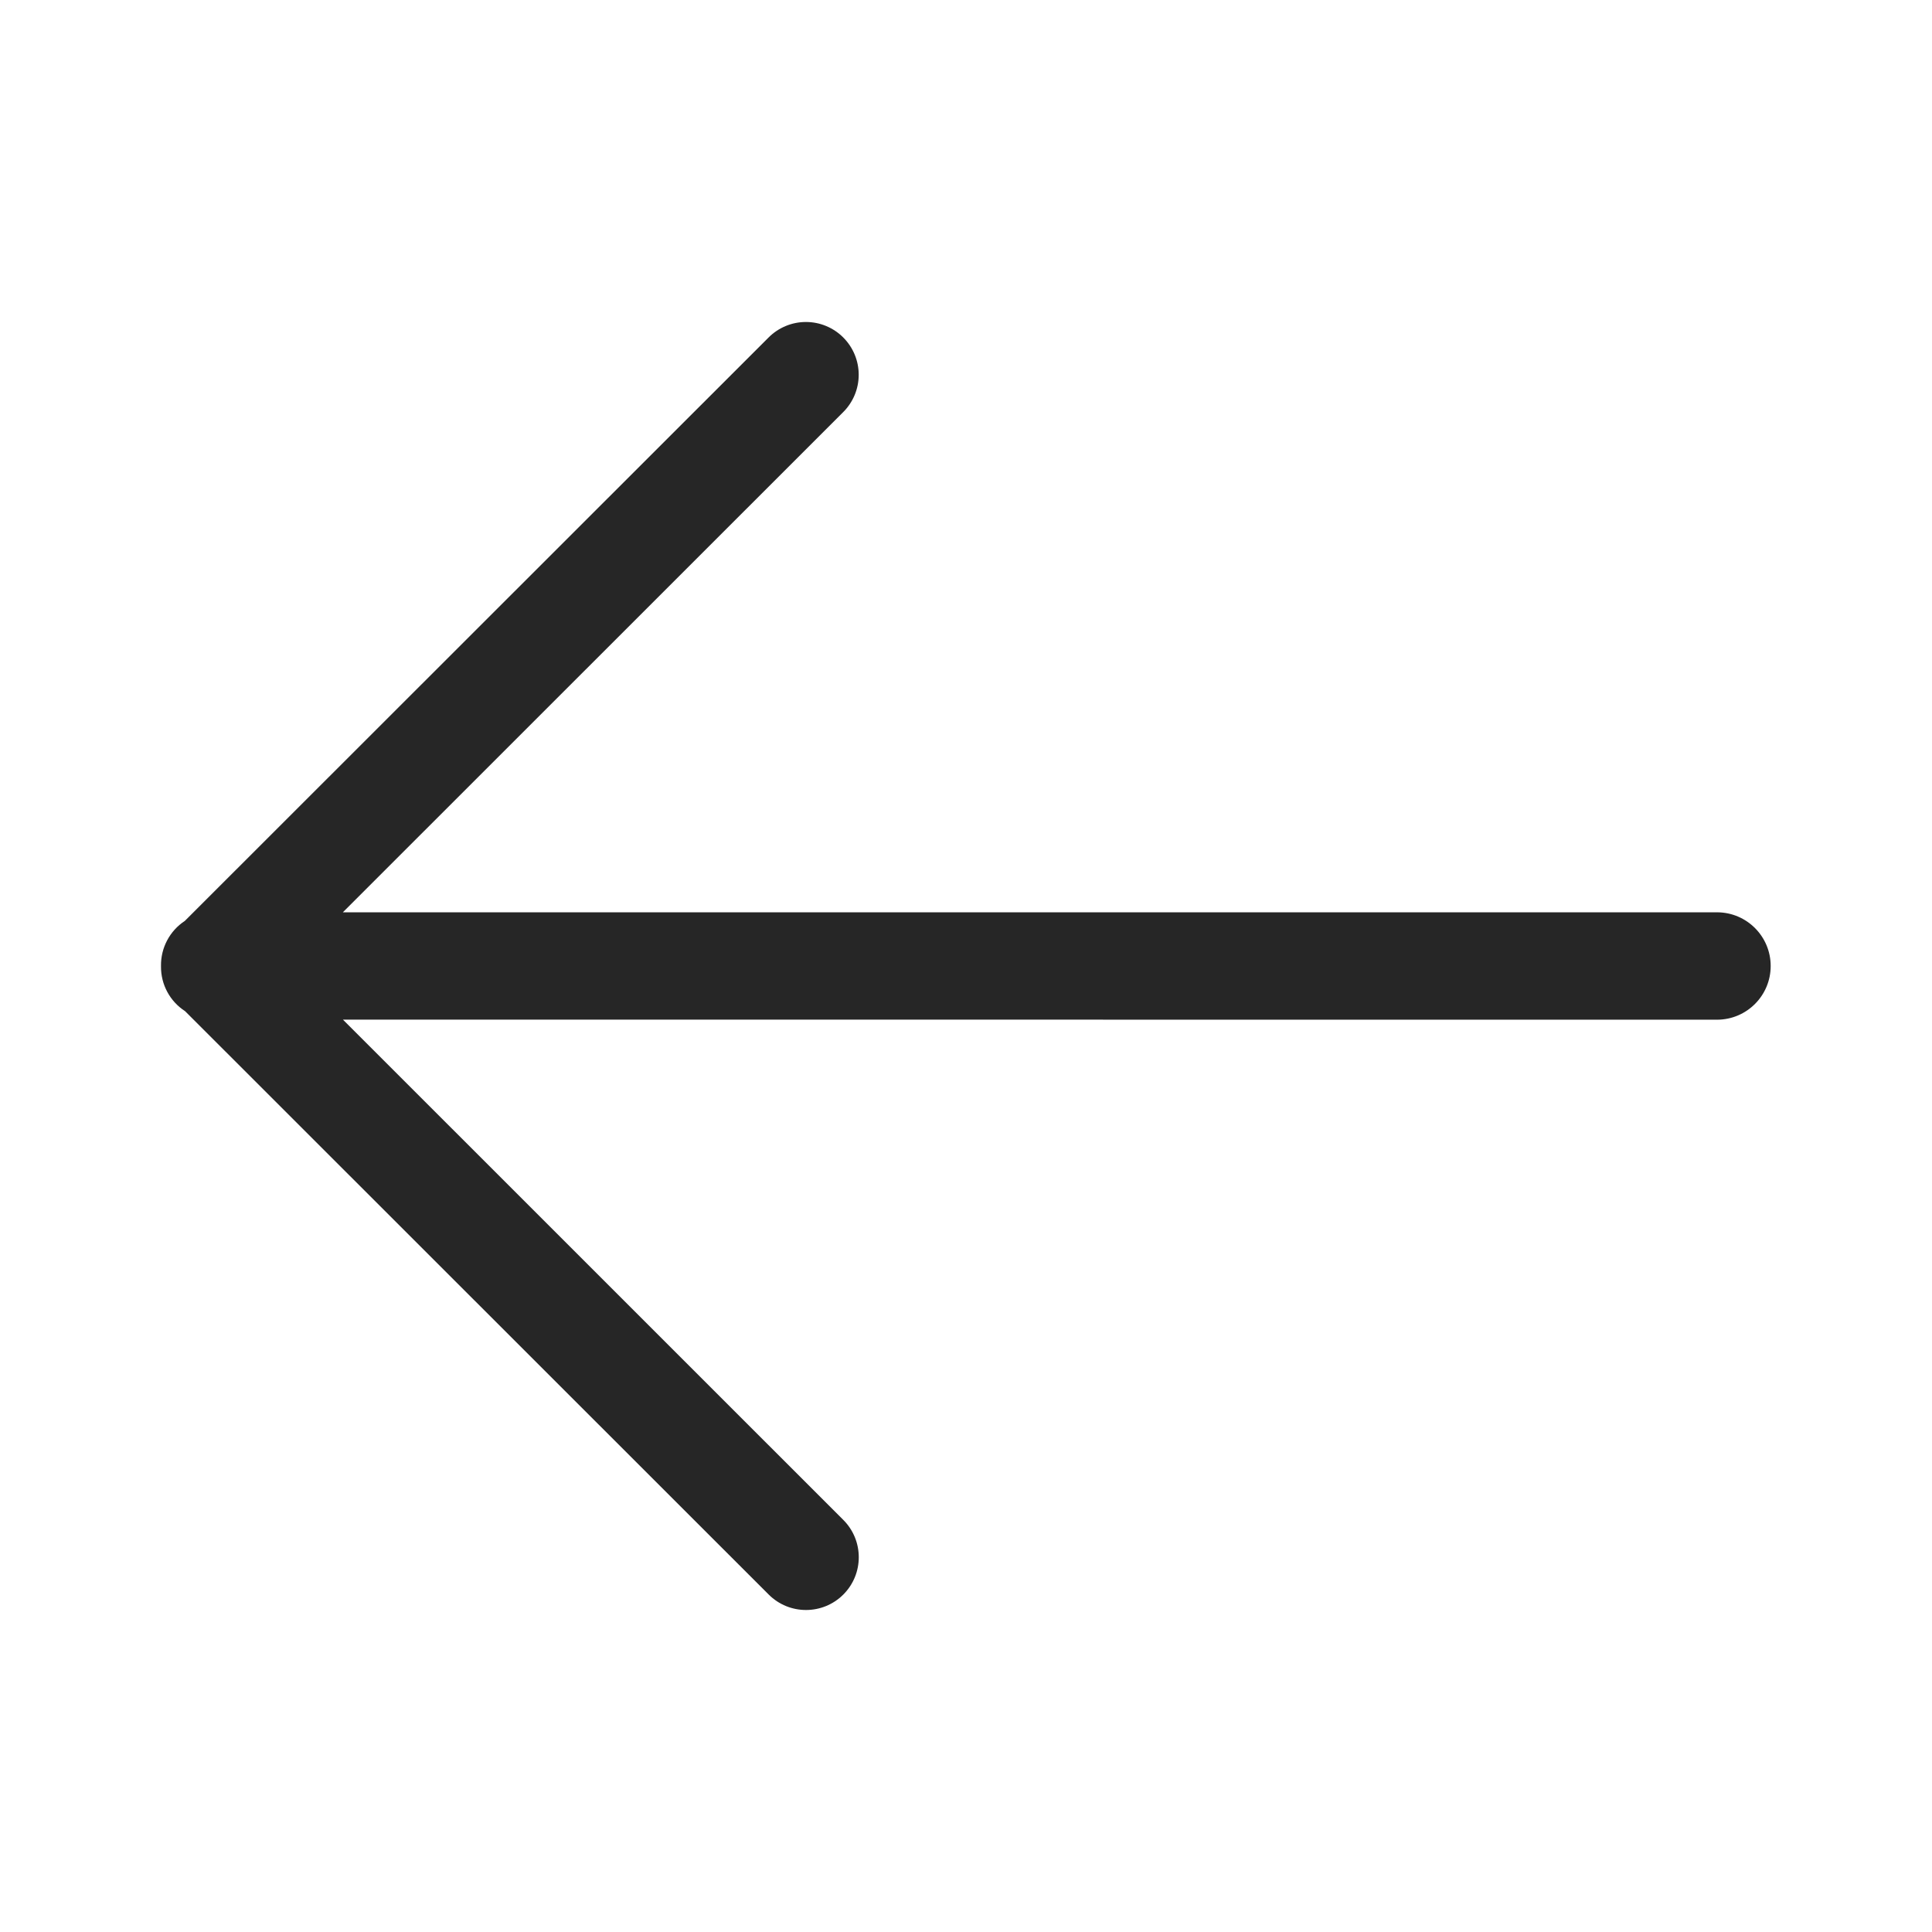
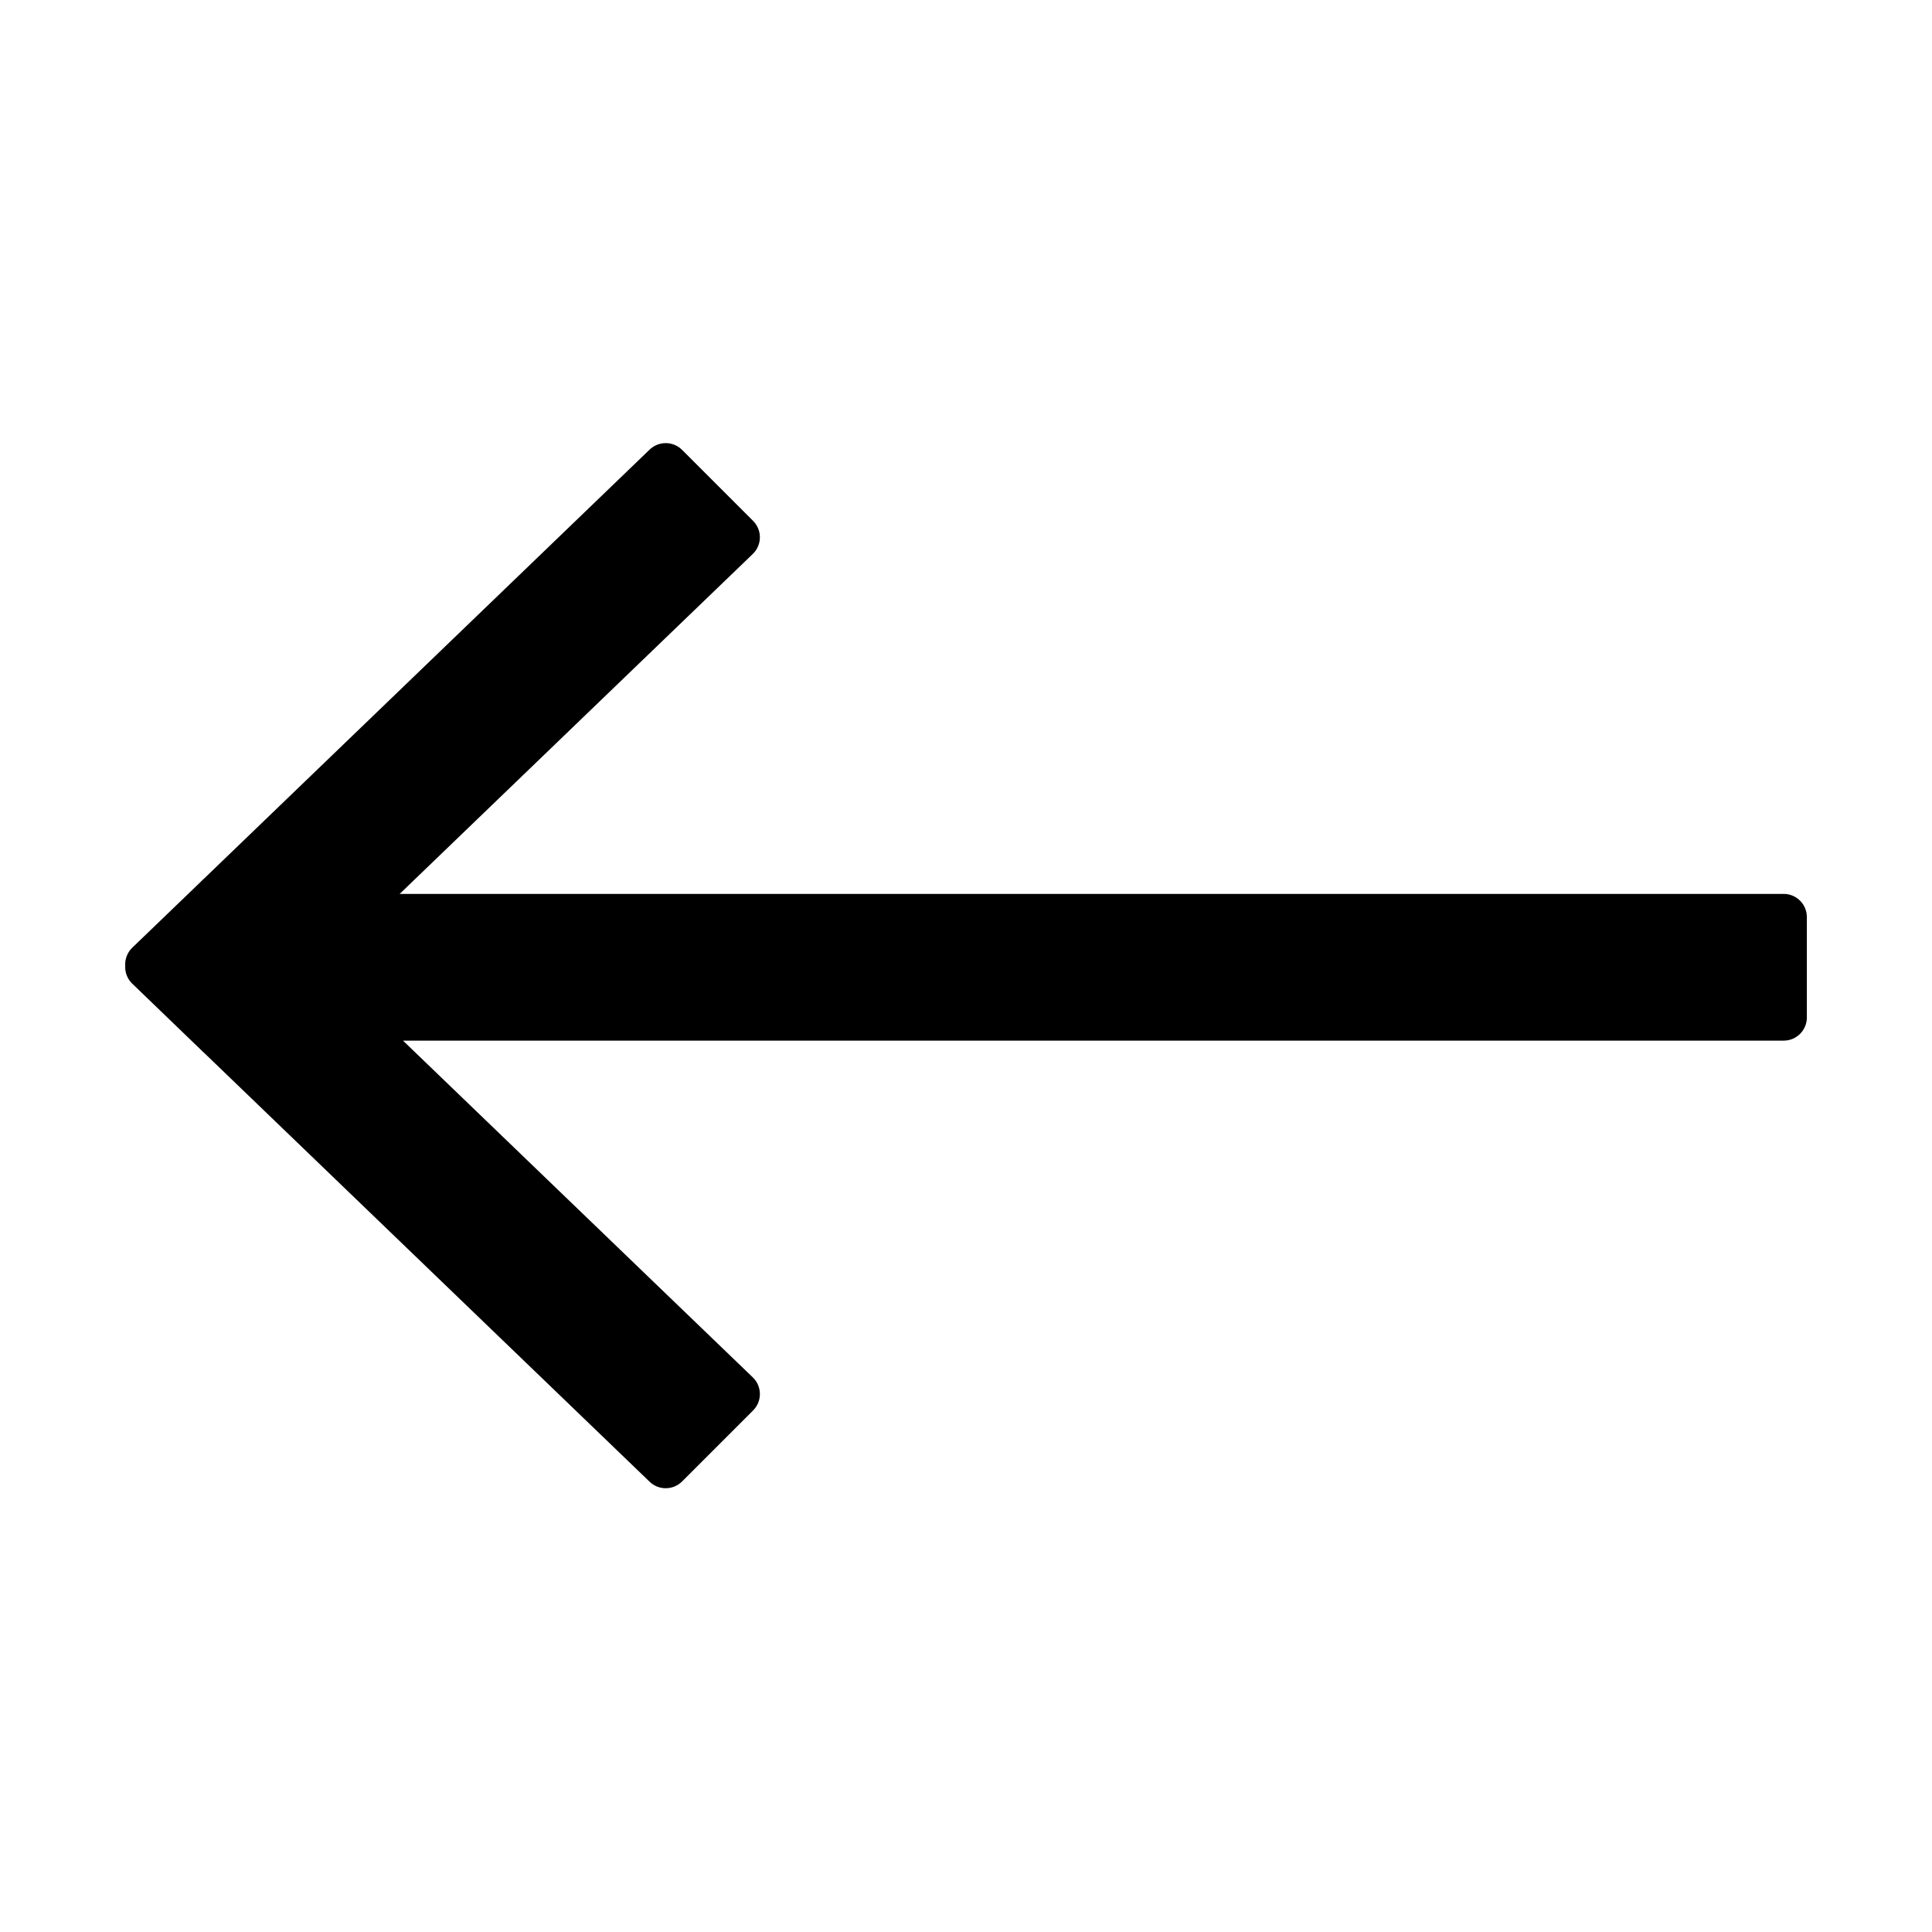
- <svg xmlns="http://www.w3.org/2000/svg" t="1584602065896" class="icon" viewBox="0 0 1024 1024" version="1.1" p-id="6579" width="128" height="128">
+ <svg xmlns="http://www.w3.org/2000/svg" t="1589372658718" class="icon" viewBox="0 0 1024 1024" version="1.1" p-id="6028" width="128" height="128">
  <defs>
    <style type="text/css" />
  </defs>
-   <path d="M446.933 178.859a27.947 27.947 0 0 1 0 39.552l-265.216 265.131h728.491a28.459 28.459 0 0 1 0 56.917L181.76 540.416l265.216 265.173a27.947 27.947 0 0 1-39.552 39.552l-309.333-309.205A27.904 27.904 0 0 1 85.333 512.213V512a28.032 28.032 0 0 1 12.629-23.893l309.419-309.248a27.947 27.947 0 0 1 39.552 0z" fill="#262626" p-id="6580" />
+   <path d="M945.393 473.789L211.84 473.789l187.32-180.332a12.288 12.288 0 0 0 0-17.372l-37.632-37.627a12.288 12.288 0 0 0-17.372 0l-235.796 227.021a8.192 8.192 0 0 0-0.799 0.722l-1.26 1.26-36.372 35.005c-2.56 2.57-3.738 5.99-3.558 9.354a12.232 12.232 0 0 0 3.558 9.375l37.632 36.27c0.241 0.241 0.492 0.461 0.748 0.681l235.848 227.052a12.288 12.288 0 0 0 17.372 0l37.632-37.632a12.288 12.288 0 0 0 0-17.372l-185.569-178.637 731.802 1e-8a12.273 12.273 0 0 0 12.278-12.278L957.67 486.062a12.278 12.278 0 0 0-12.278-12.278l0 0.005z" fill="" p-id="6029" />
</svg>
